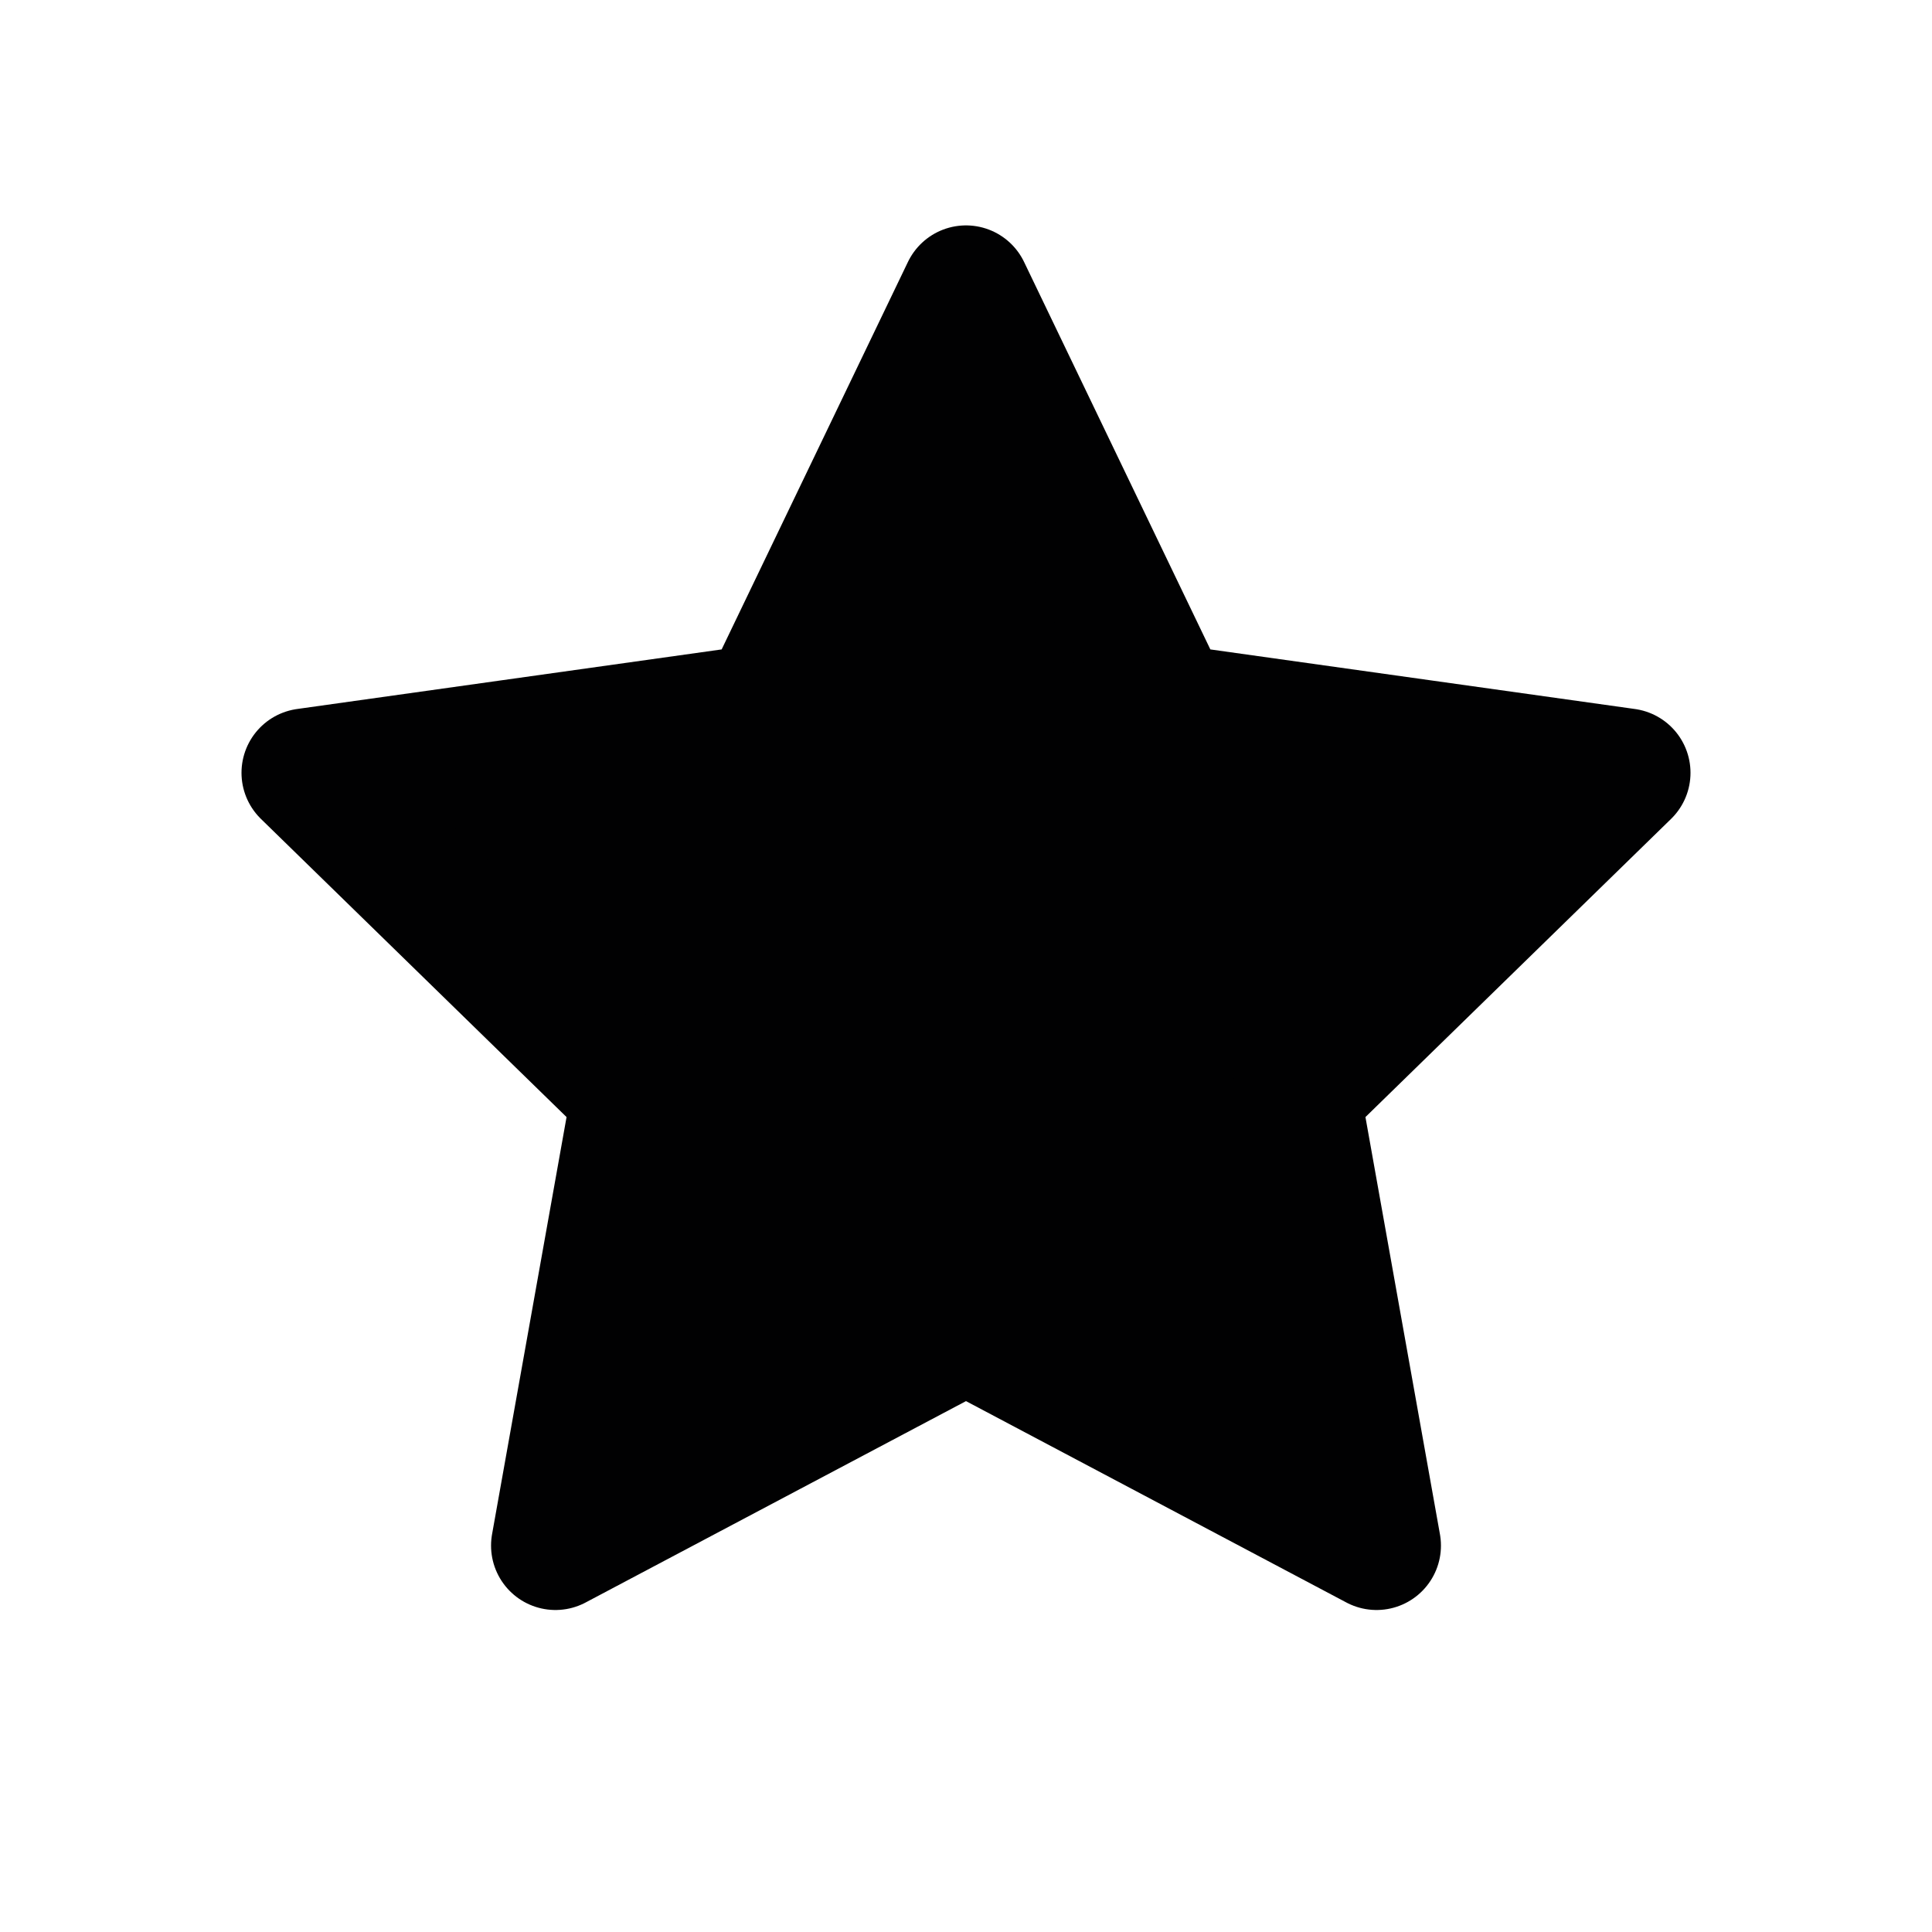
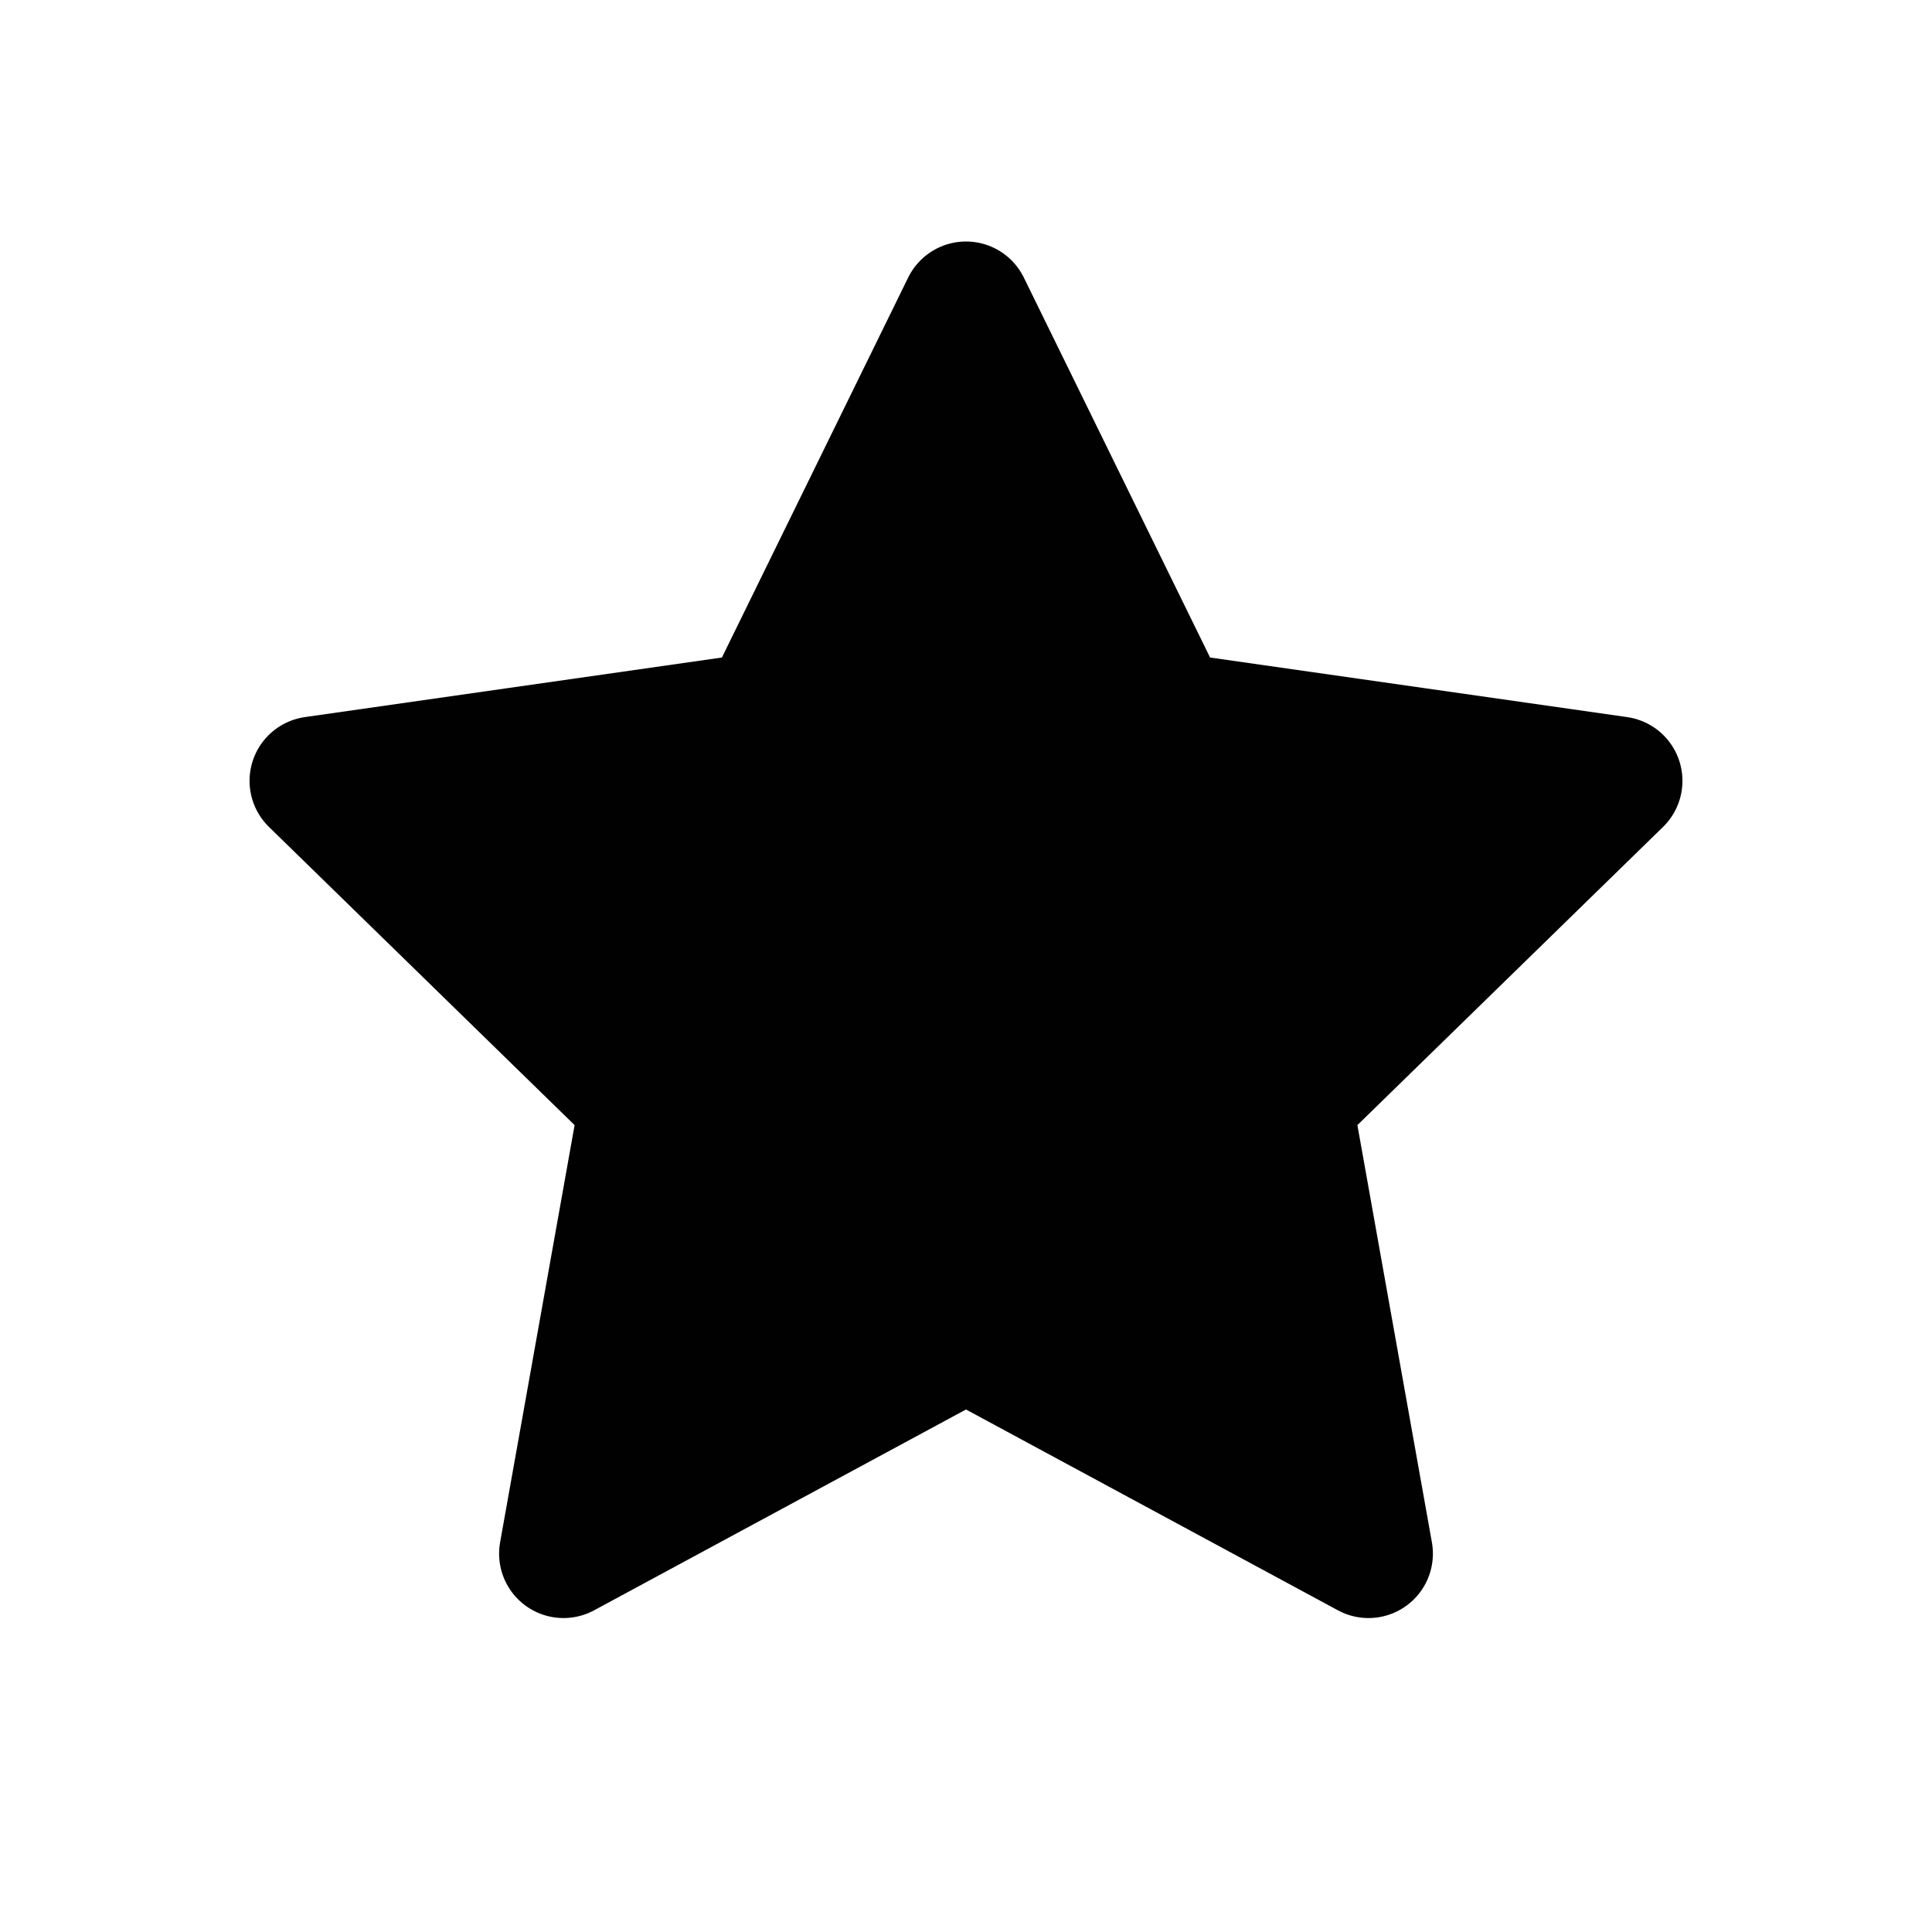
<svg xmlns="http://www.w3.org/2000/svg" width="24" height="24" viewBox="0 0 24 24" fill="none" stroke="#010102" stroke-width="1.6" stroke-linecap="round" stroke-linejoin="round" color="#E8405A">
-   <path d="M12 3.6l2.5 5.2 5.7.8-4.1 4 1 5.6-5.1-2.7-5.1 2.7 1-5.6-4.1-4 5.7-.8z" fill="#010102" />
+   <path d="M12,3.8l2.5,5.1l5.6,0.8l-4.1,4l1,5.6L12,16.6l-5,2.7l1,-5.6l-4.1,-4l5.6,-0.8z" fill="#010102" />
</svg>
